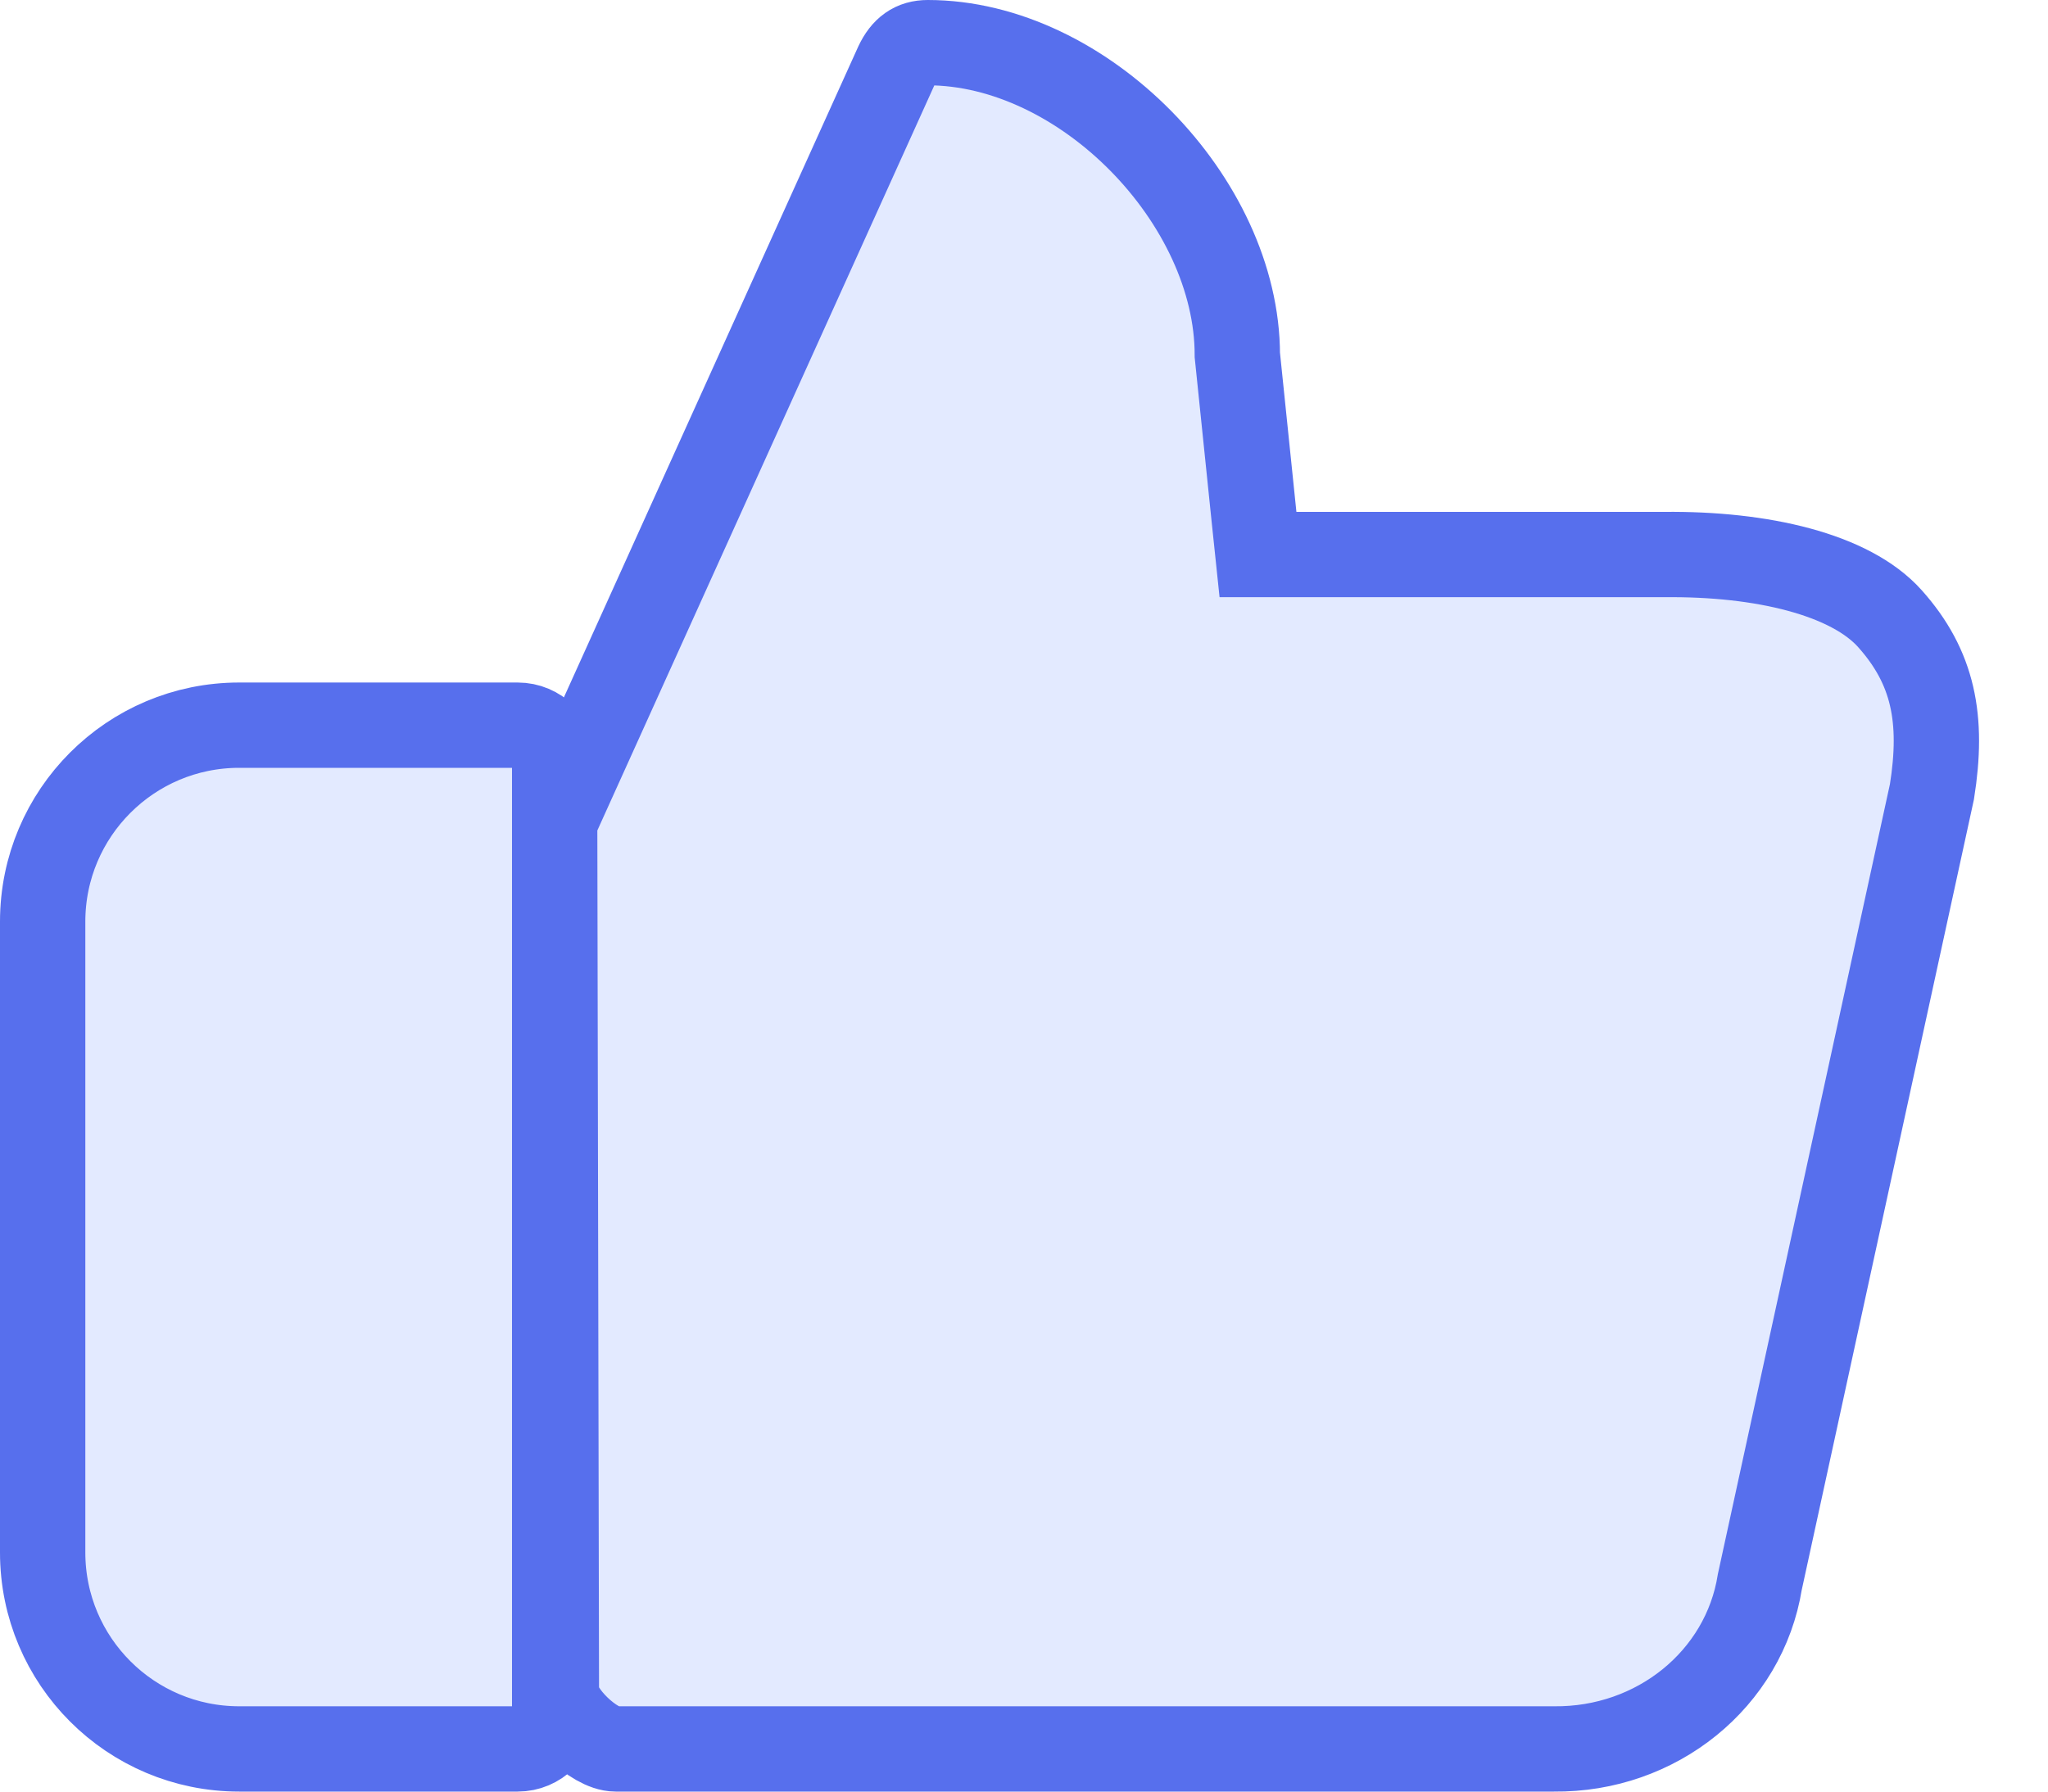
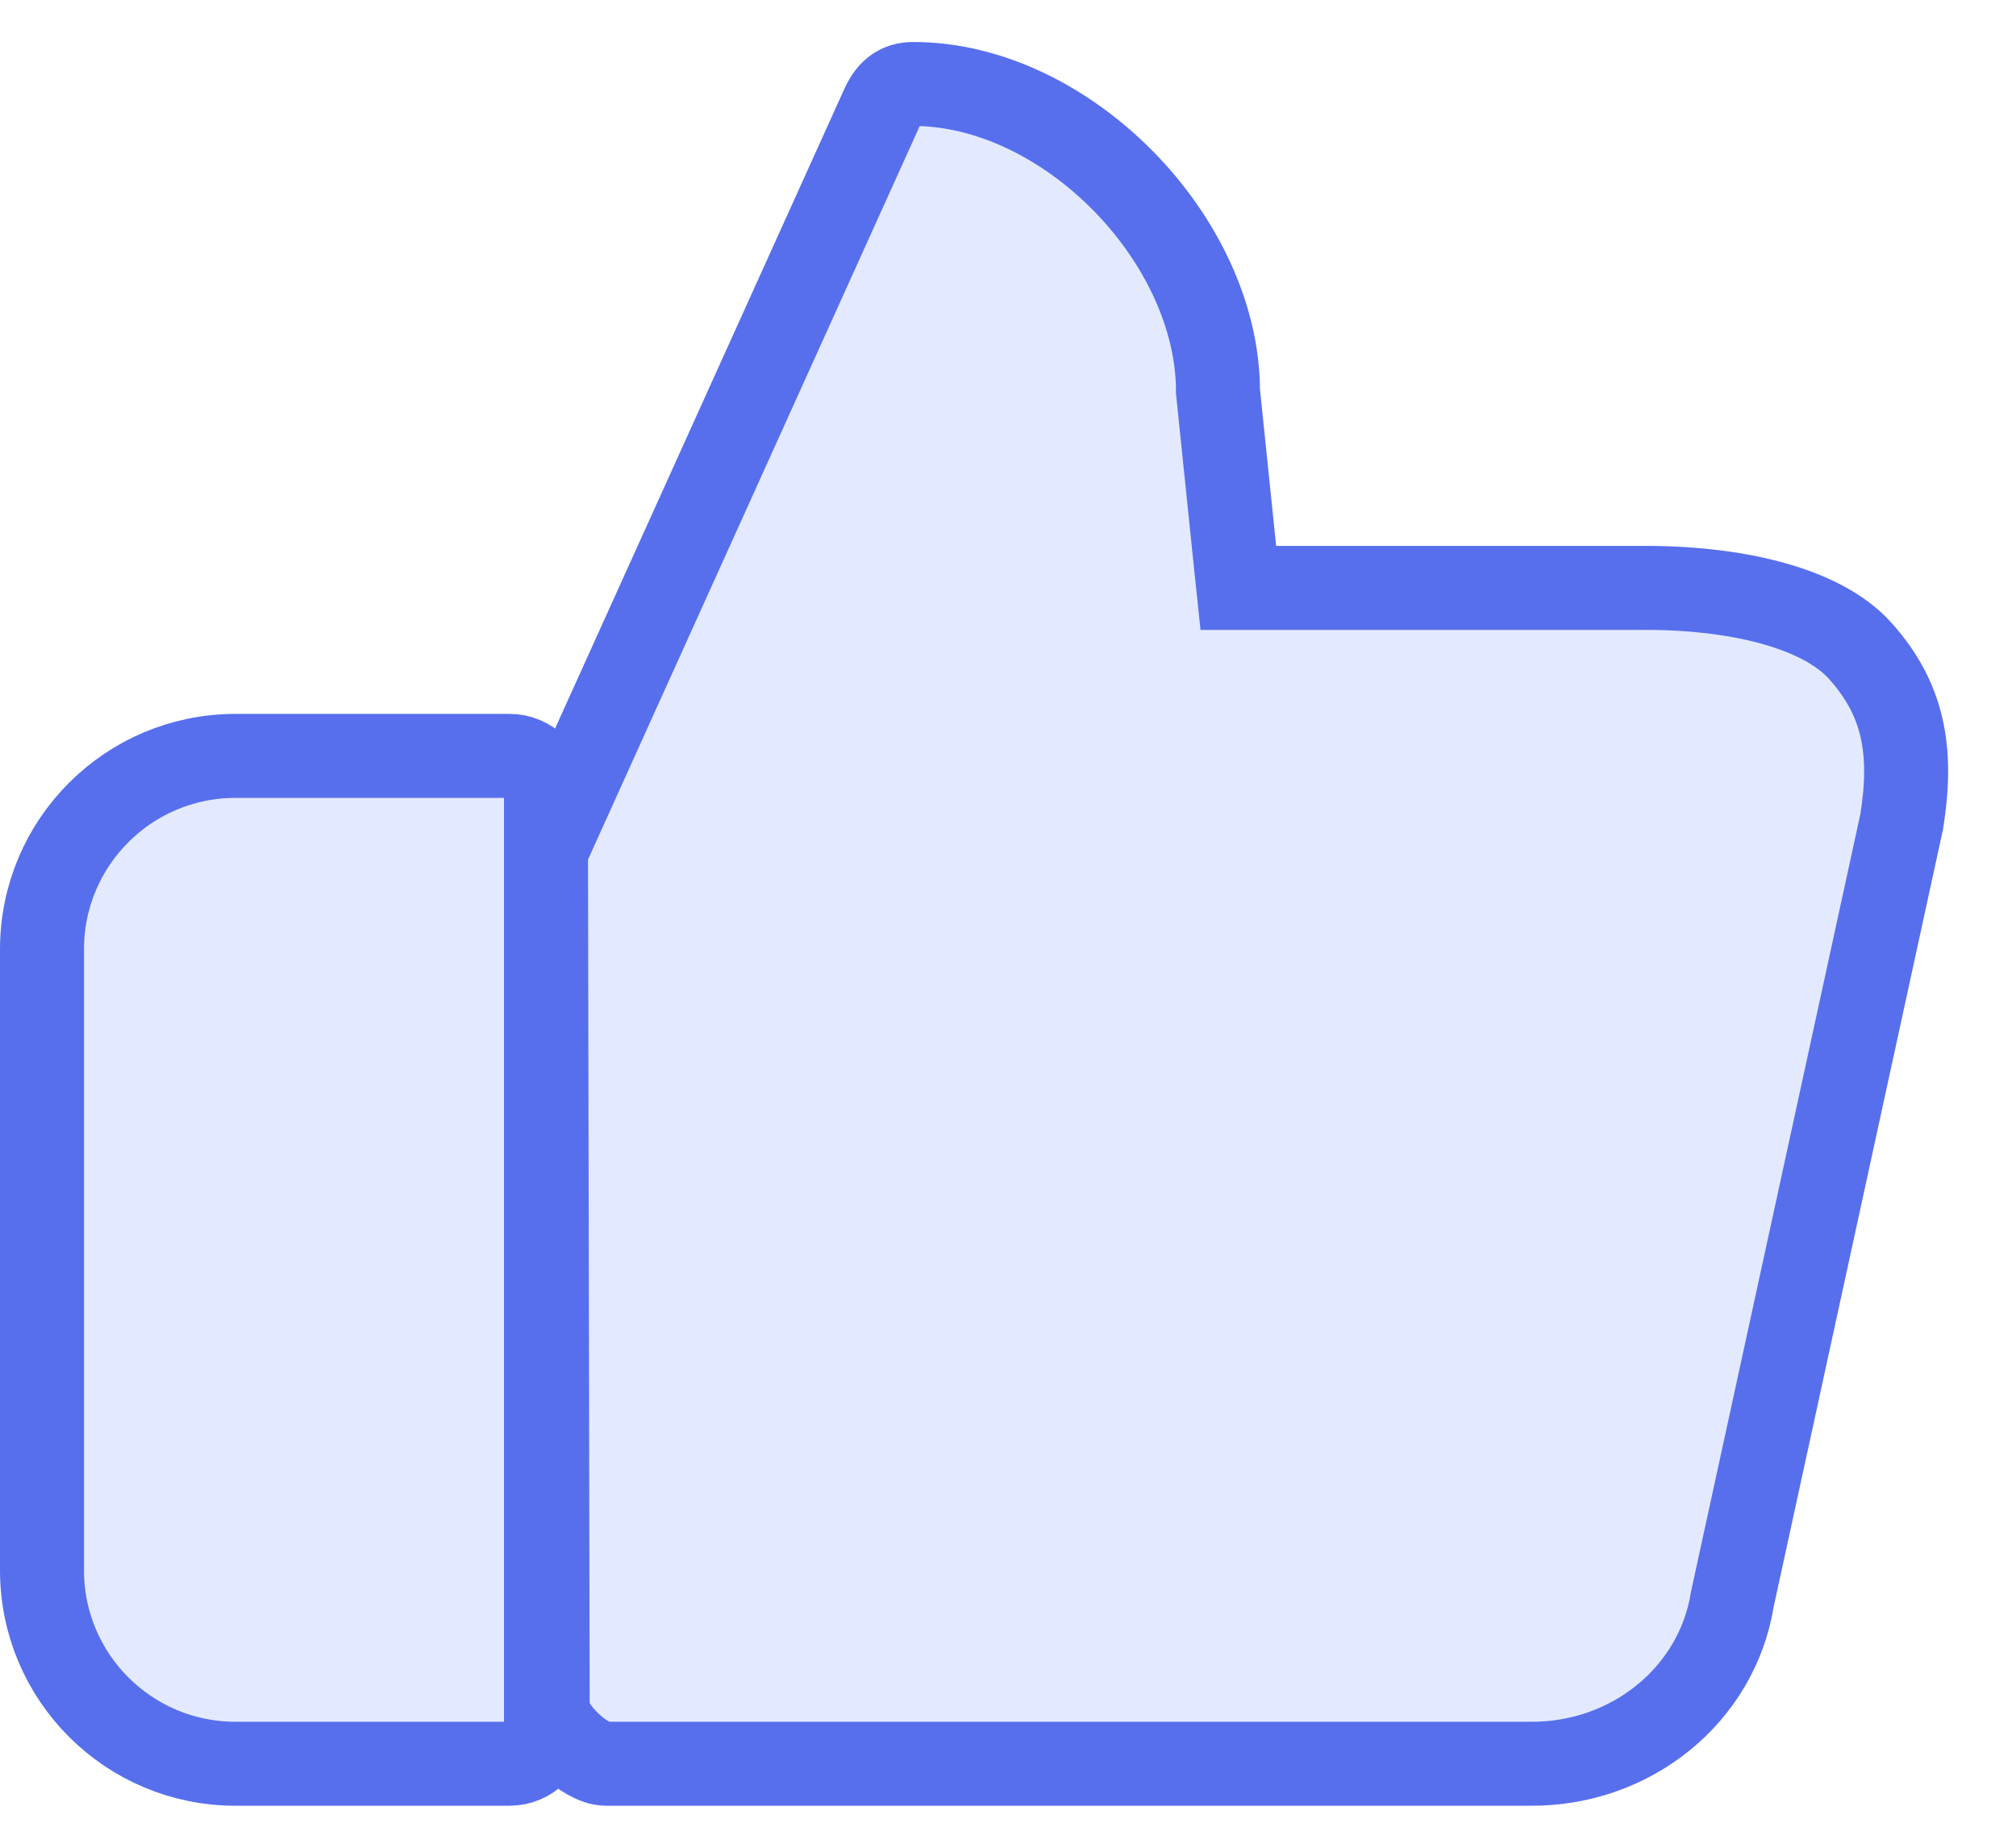
- <svg xmlns="http://www.w3.org/2000/svg" width="24" height="21" viewBox="0 0 24 21">
+ <svg xmlns="http://www.w3.org/2000/svg" width="24" height="22" viewBox="0 0 24 21">
  <g fill="#7699FF" fill-opacity=".2" fill-rule="nonzero" stroke="#576FED">
    <path class="fill stroke" d="M19.505 6.5h-4.763l-.047-.448-.195-1.89C14.5 2.355 12.698.5 10.872.5c-.165 0-.277.078-.36.254L6.537 9.545a.38.38 0 0 0-.037.162l.02 10.126c0 .237.437.667.695.667H18.21c1.203.013 2.23-.817 2.413-1.958L22.64 9.28c.136-.852.017-1.458-.492-2.028-.464-.52-1.5-.764-2.643-.752zM6.066 20.5c.24 0 .434-.194.434-.434V8.934a.434.434 0 0 0-.434-.434H2.803A2.303 2.303 0 0 0 .5 10.802v7.396A2.303 2.303 0 0 0 2.803 20.5h3.263z" />
  </g>
</svg>
